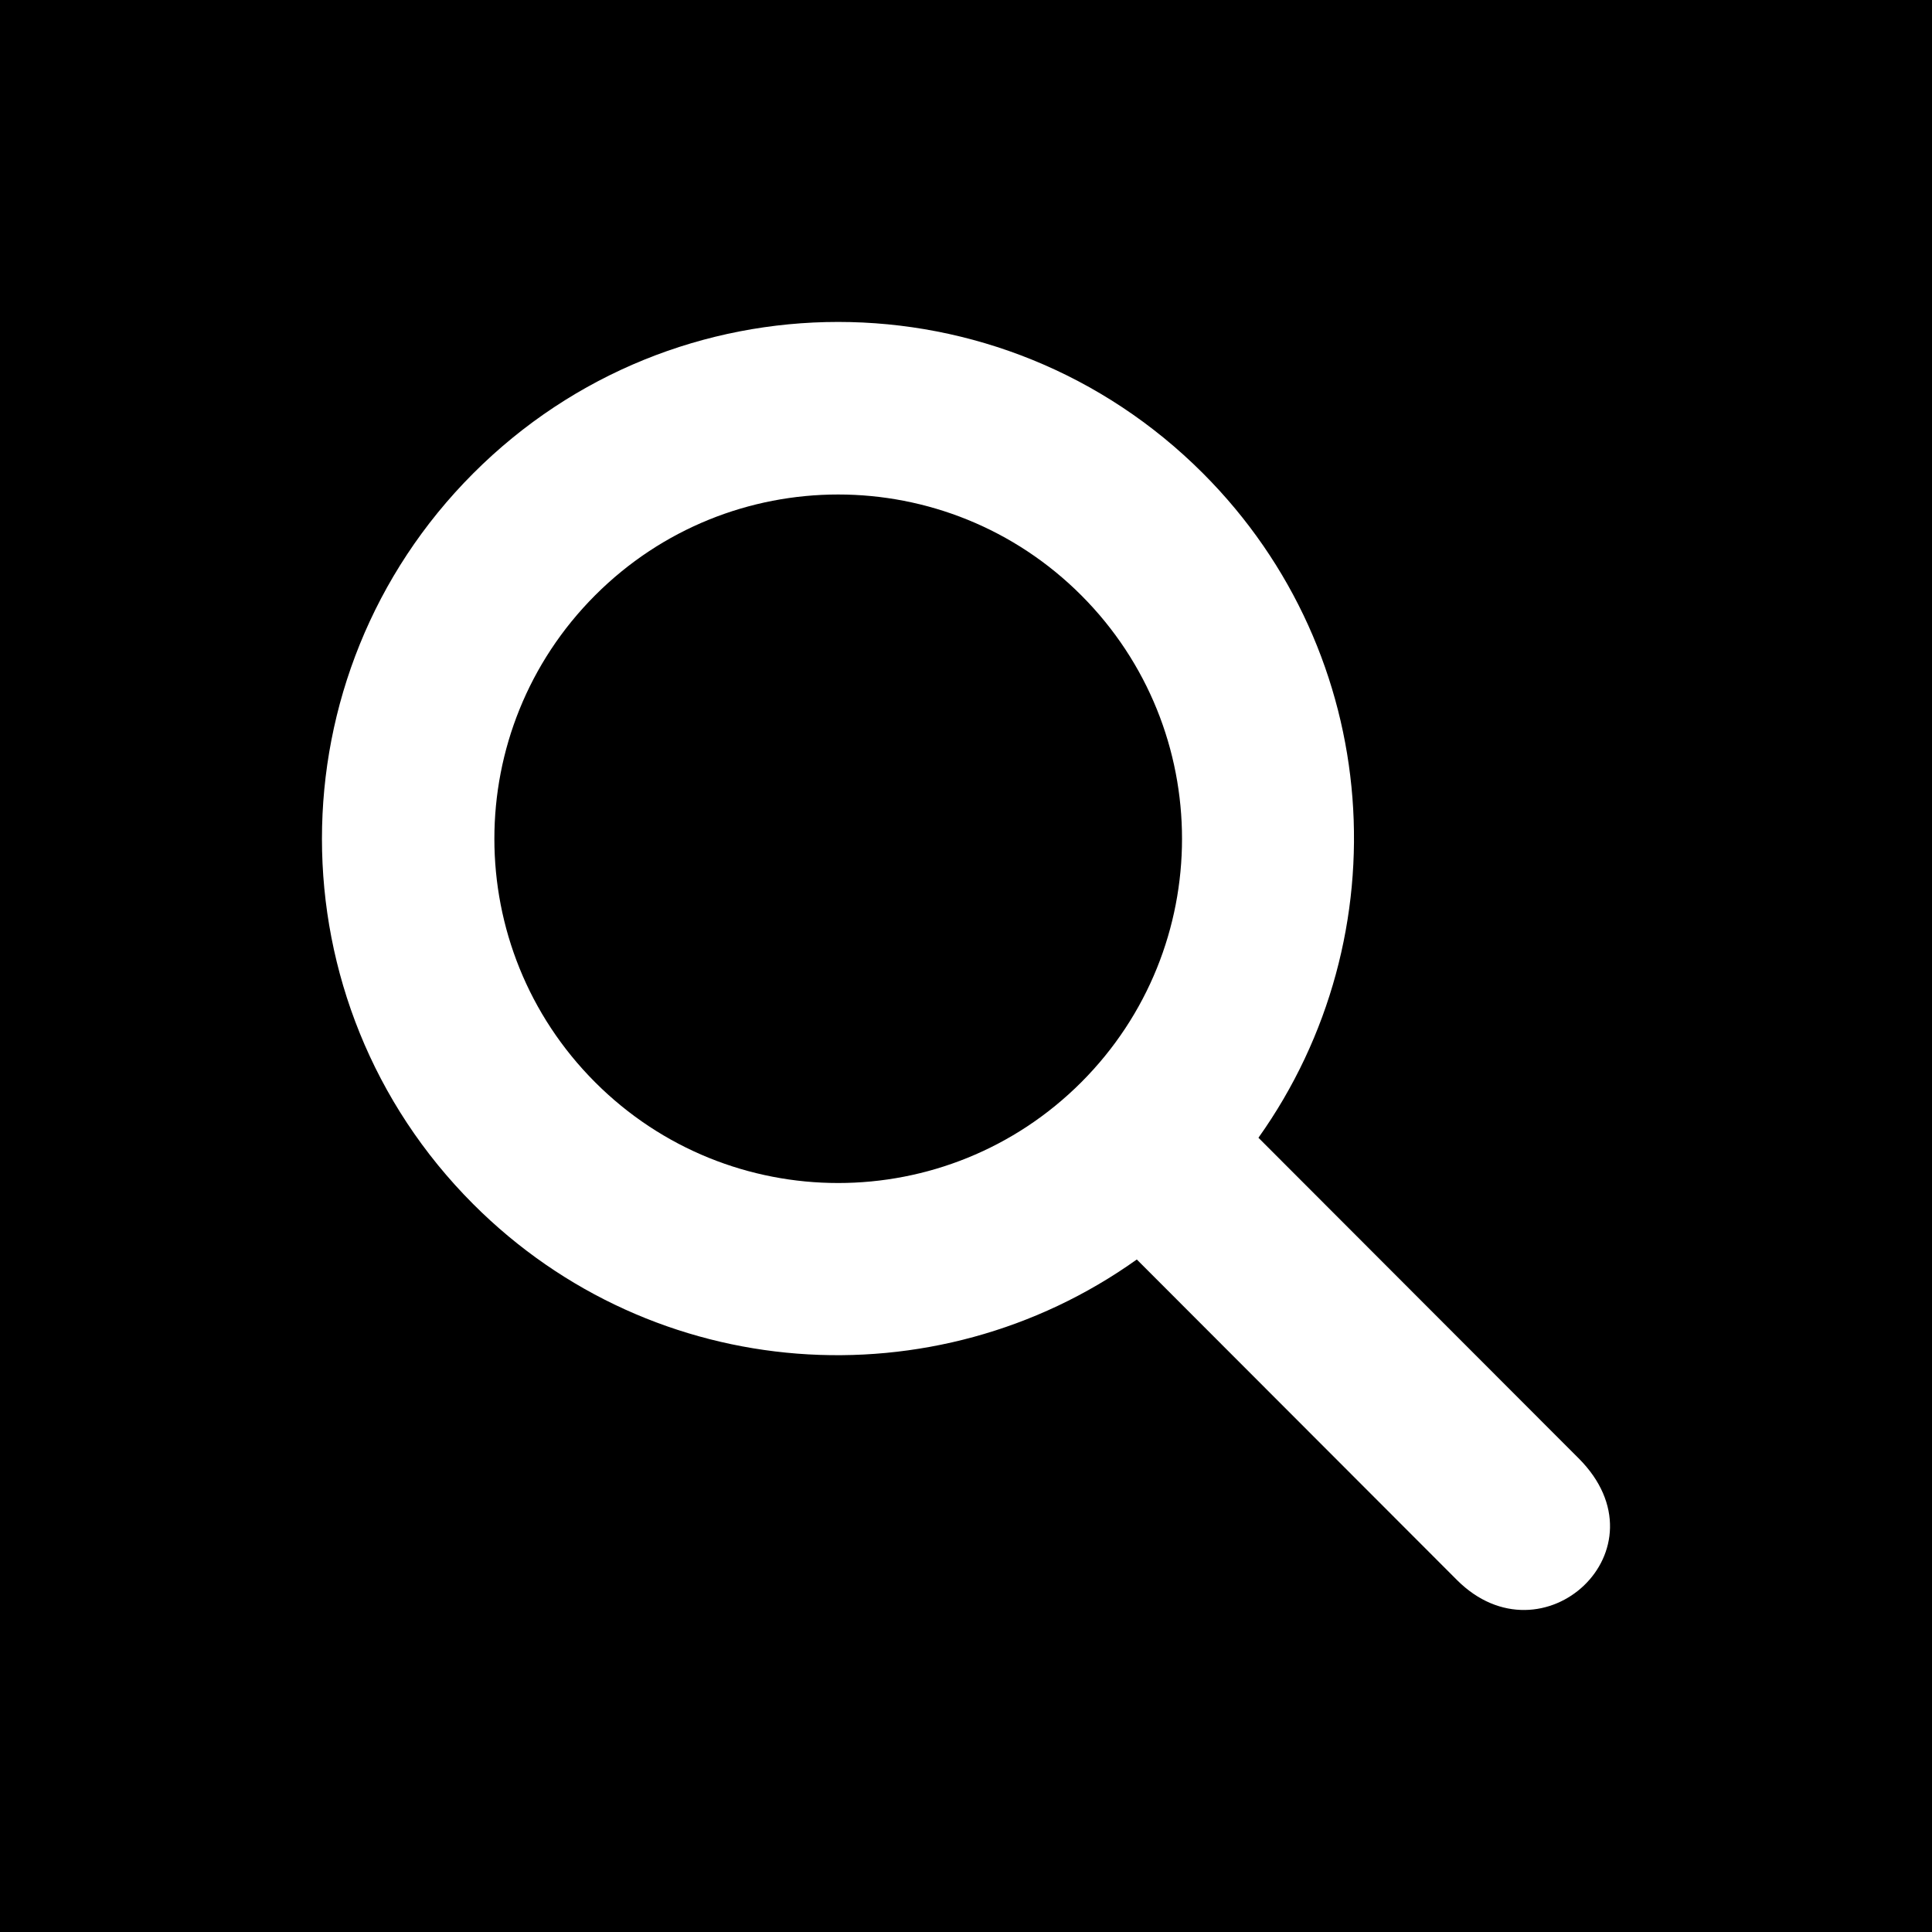
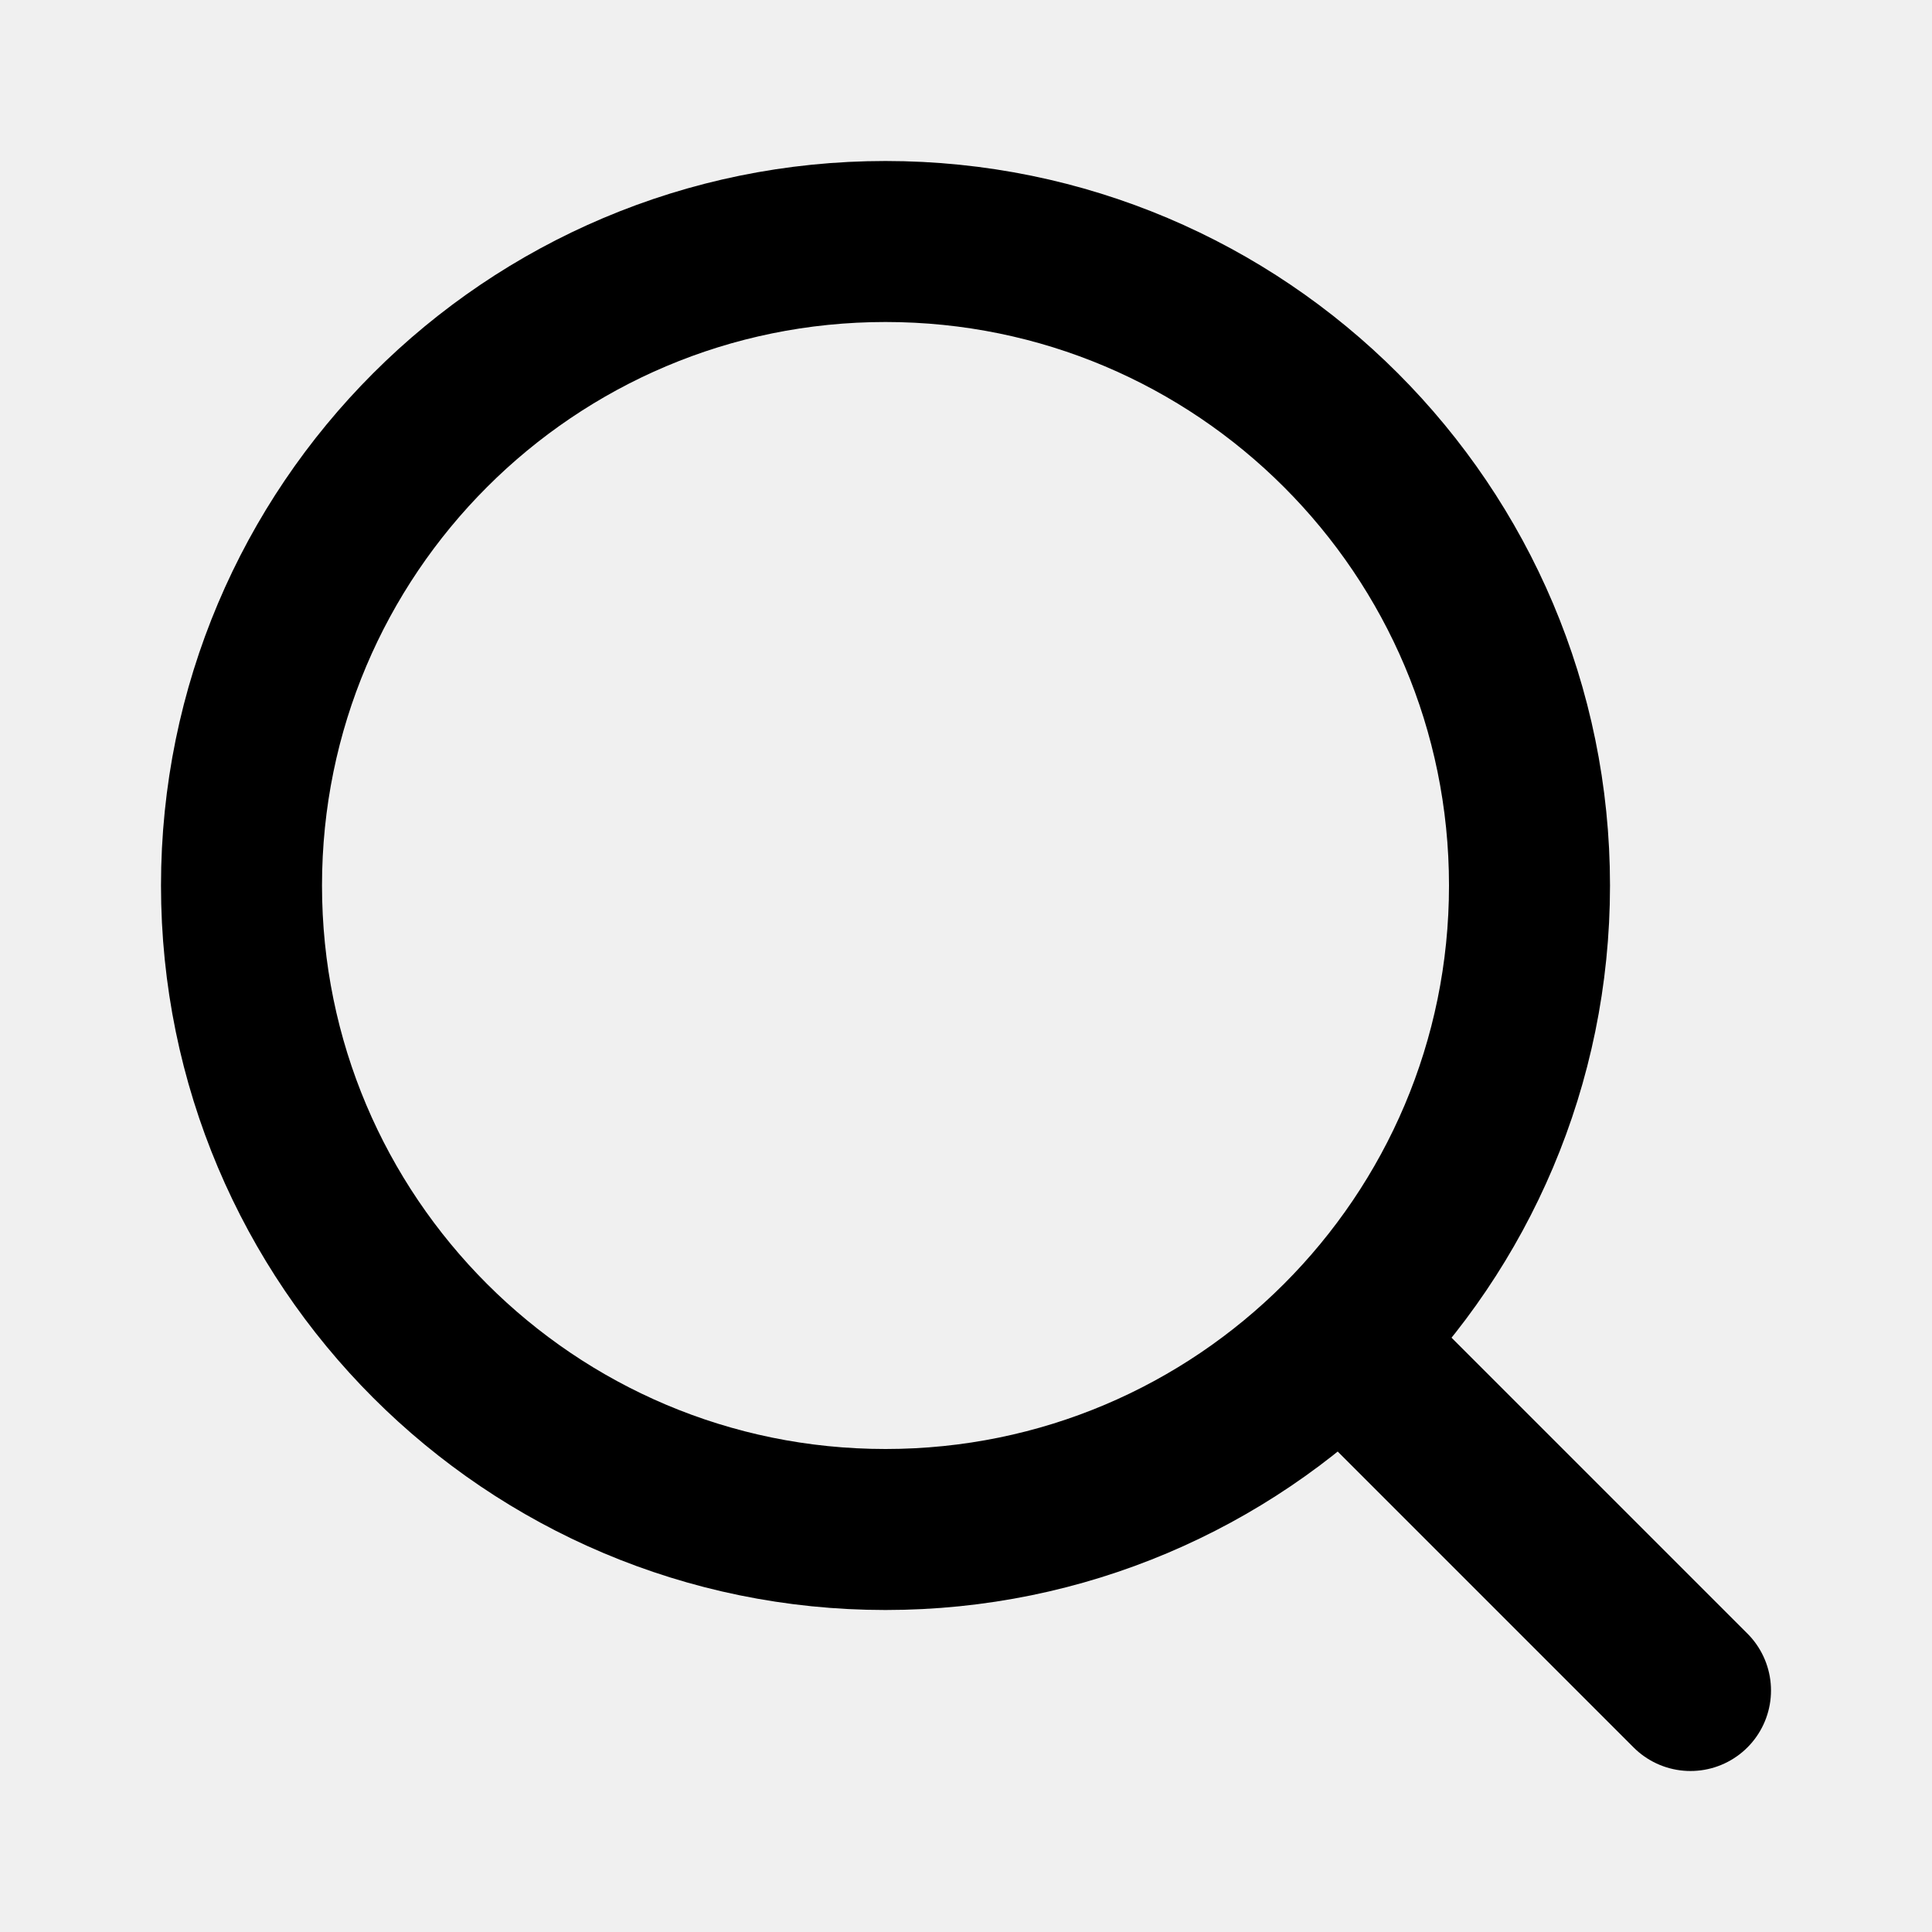
- <svg xmlns="http://www.w3.org/2000/svg" width="1200pt" height="1200pt" version="1.1" viewBox="0 0 1200 1200">
-   <rect width="1200" height="1200" fill="black" />
-   <path fill="white" d="m980.48 905.76-198.84-199.08c89.203-125.34 77.953-300.14-34.406-412.64-125.26-125.44-328.03-125.44-453.32 0-125.26 125.44-125.26 328.45 0 453.84 112.36 112.5 286.97 123.74 412.18 34.406l198.84 199.08c53.25 53.297 132.05-19.078 75.562-75.609zm-610.87-233.58c-83.391-83.531-83.391-218.86 0-302.39s218.58-83.531 302.02 0c83.391 83.531 83.391 218.86 0 302.39-83.438 83.484-218.63 83.484-302.02 0z" />
+ <svg xmlns="http://www.w3.org/2000/svg" width="24" height="24" viewBox="0 0 24 24" fill="none" stroke="currentColor" stroke-width="2" stroke-linecap="round" stroke-linejoin="round" class="lucide lucide-search-icon lucide-search">
+   <circle cx="11" cy="11" r="8" />
+   <path d="m21 21-4.3-4.3" />
</svg>
